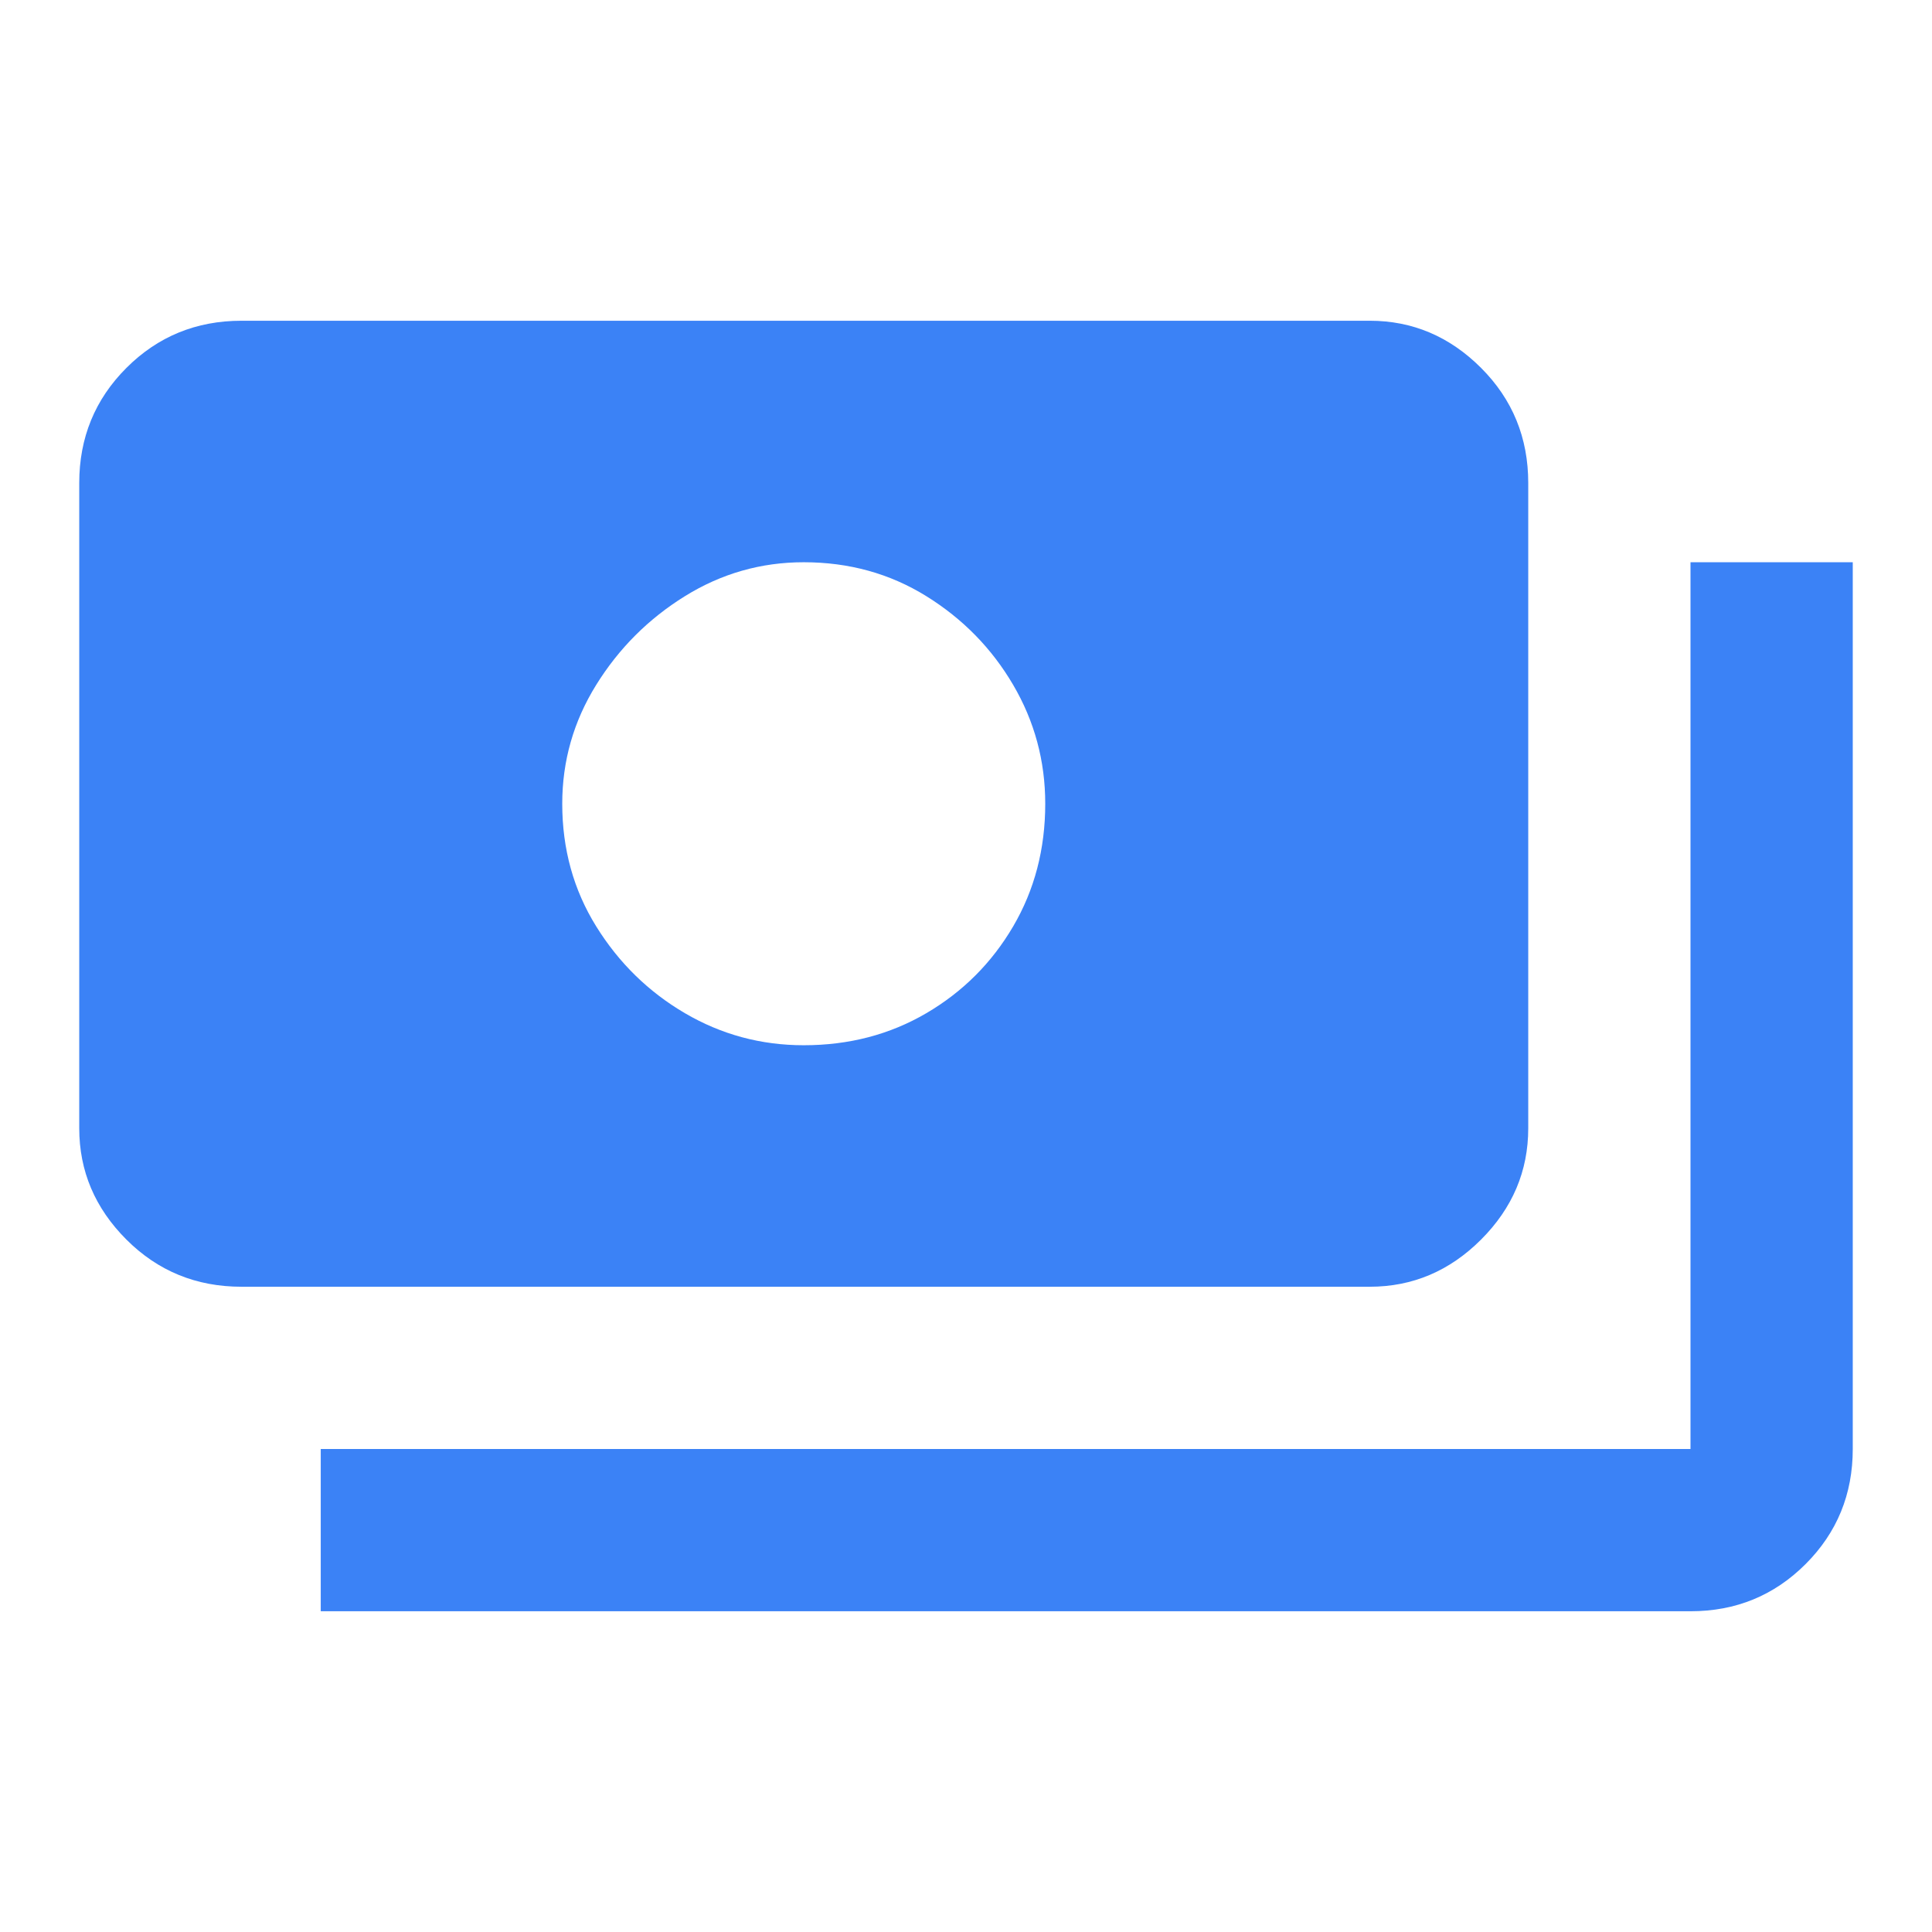
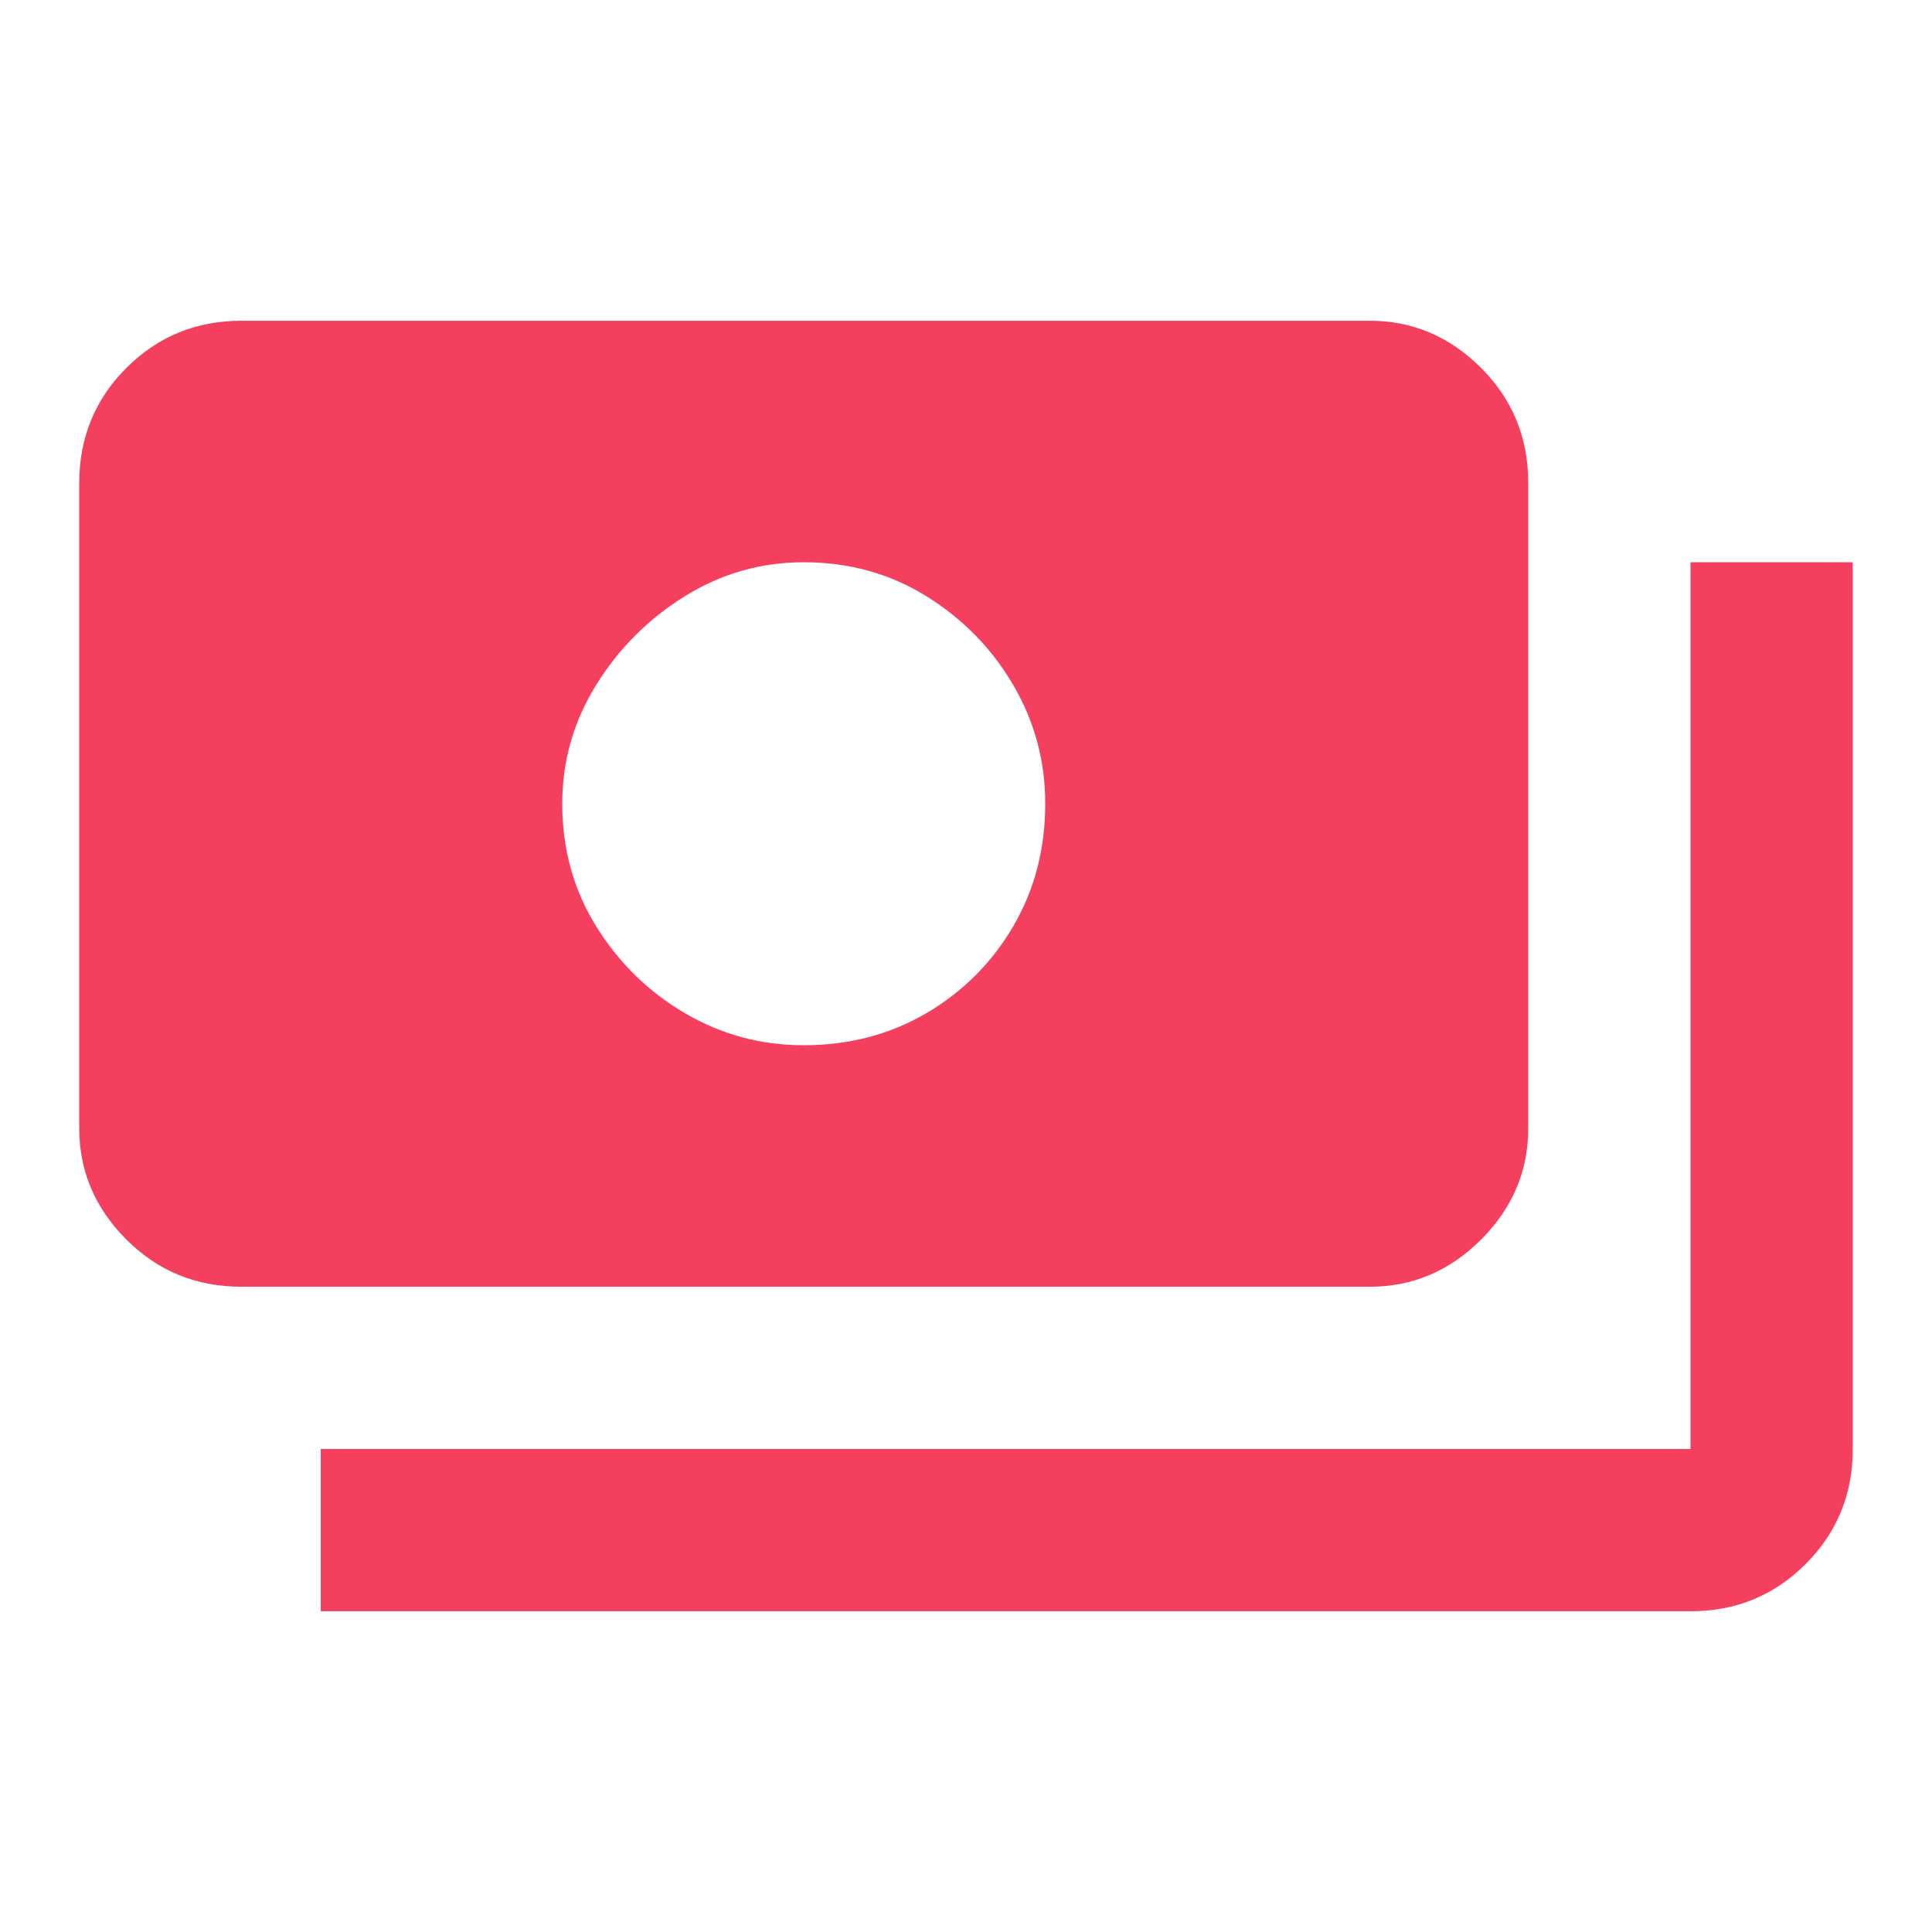
<svg xmlns="http://www.w3.org/2000/svg" version="1.1" width="768" height="768" viewBox="0 0 768 768">
  <g id="icomoon-ignore">
</g>
-   <path fill="#3B82F6" d="M607.5 448.5v-256.5q0-27-18.75-45.75t-44.25-18.75h-448.5q-27 0-45.75 18.75t-18.75 45.75v256.5q0 25.5 18.75 44.25t45.75 18.75h448.5q25.5 0 44.25-18.75t18.75-44.25zM319.5 415.5q-25.5 0-47.25-12.75t-35.25-34.5-13.5-48.75q0-25.5 13.5-47.25t35.25-35.25 47.25-13.5q27 0 48.75 13.5t34.5 35.25 12.75 47.25q0 27-12.75 48.75t-34.5 34.5-48.75 12.75zM736.5 223.5v352.5q0 27-18.75 45.75t-45.75 18.75h-544.5v-64.5h544.5v-352.5h64.5z" />
+   <path fill="#f43f5e" d="M607.5 448.5v-256.5q0-27-18.75-45.75t-44.25-18.75h-448.5q-27 0-45.75 18.75t-18.75 45.75v256.5q0 25.5 18.75 44.25t45.75 18.75h448.5q25.5 0 44.25-18.75t18.75-44.25zM319.5 415.5q-25.5 0-47.25-12.75t-35.25-34.5-13.5-48.75q0-25.5 13.5-47.25t35.25-35.25 47.25-13.5q27 0 48.75 13.5t34.5 35.25 12.75 47.25q0 27-12.75 48.75t-34.5 34.5-48.75 12.75zM736.5 223.5v352.5q0 27-18.75 45.75t-45.75 18.75h-544.5v-64.5h544.5v-352.5h64.5z" />
</svg>
